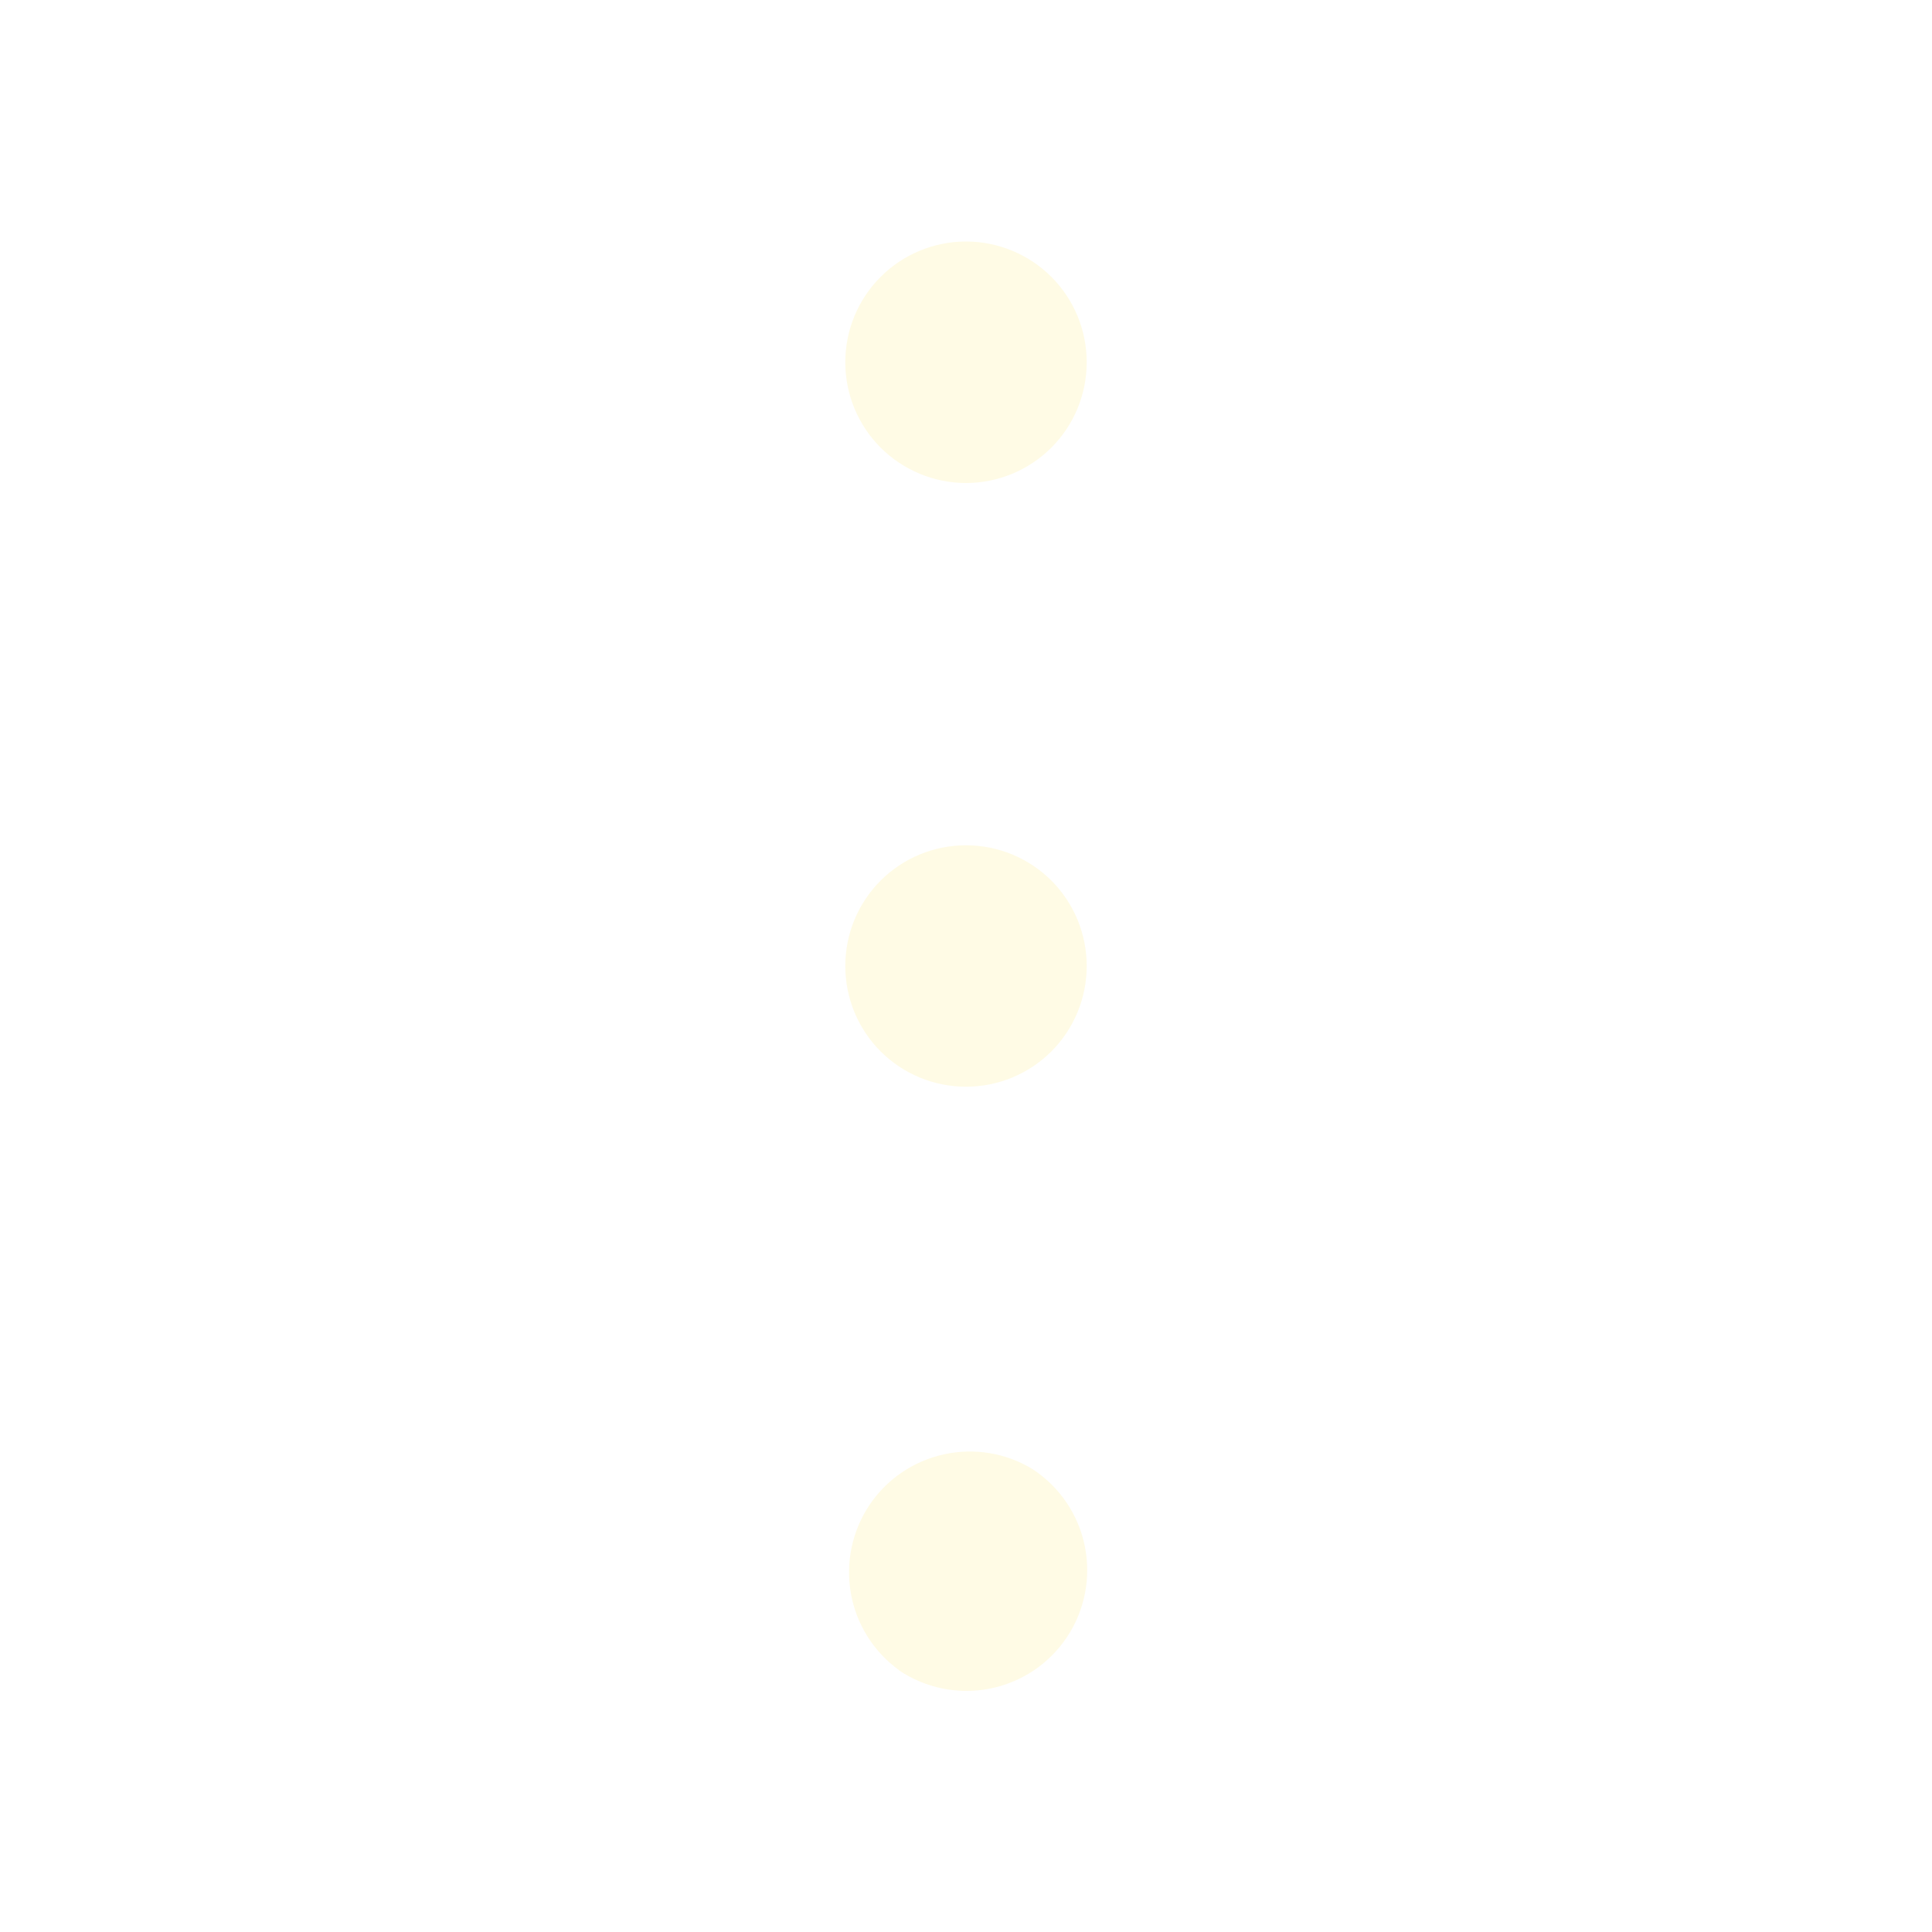
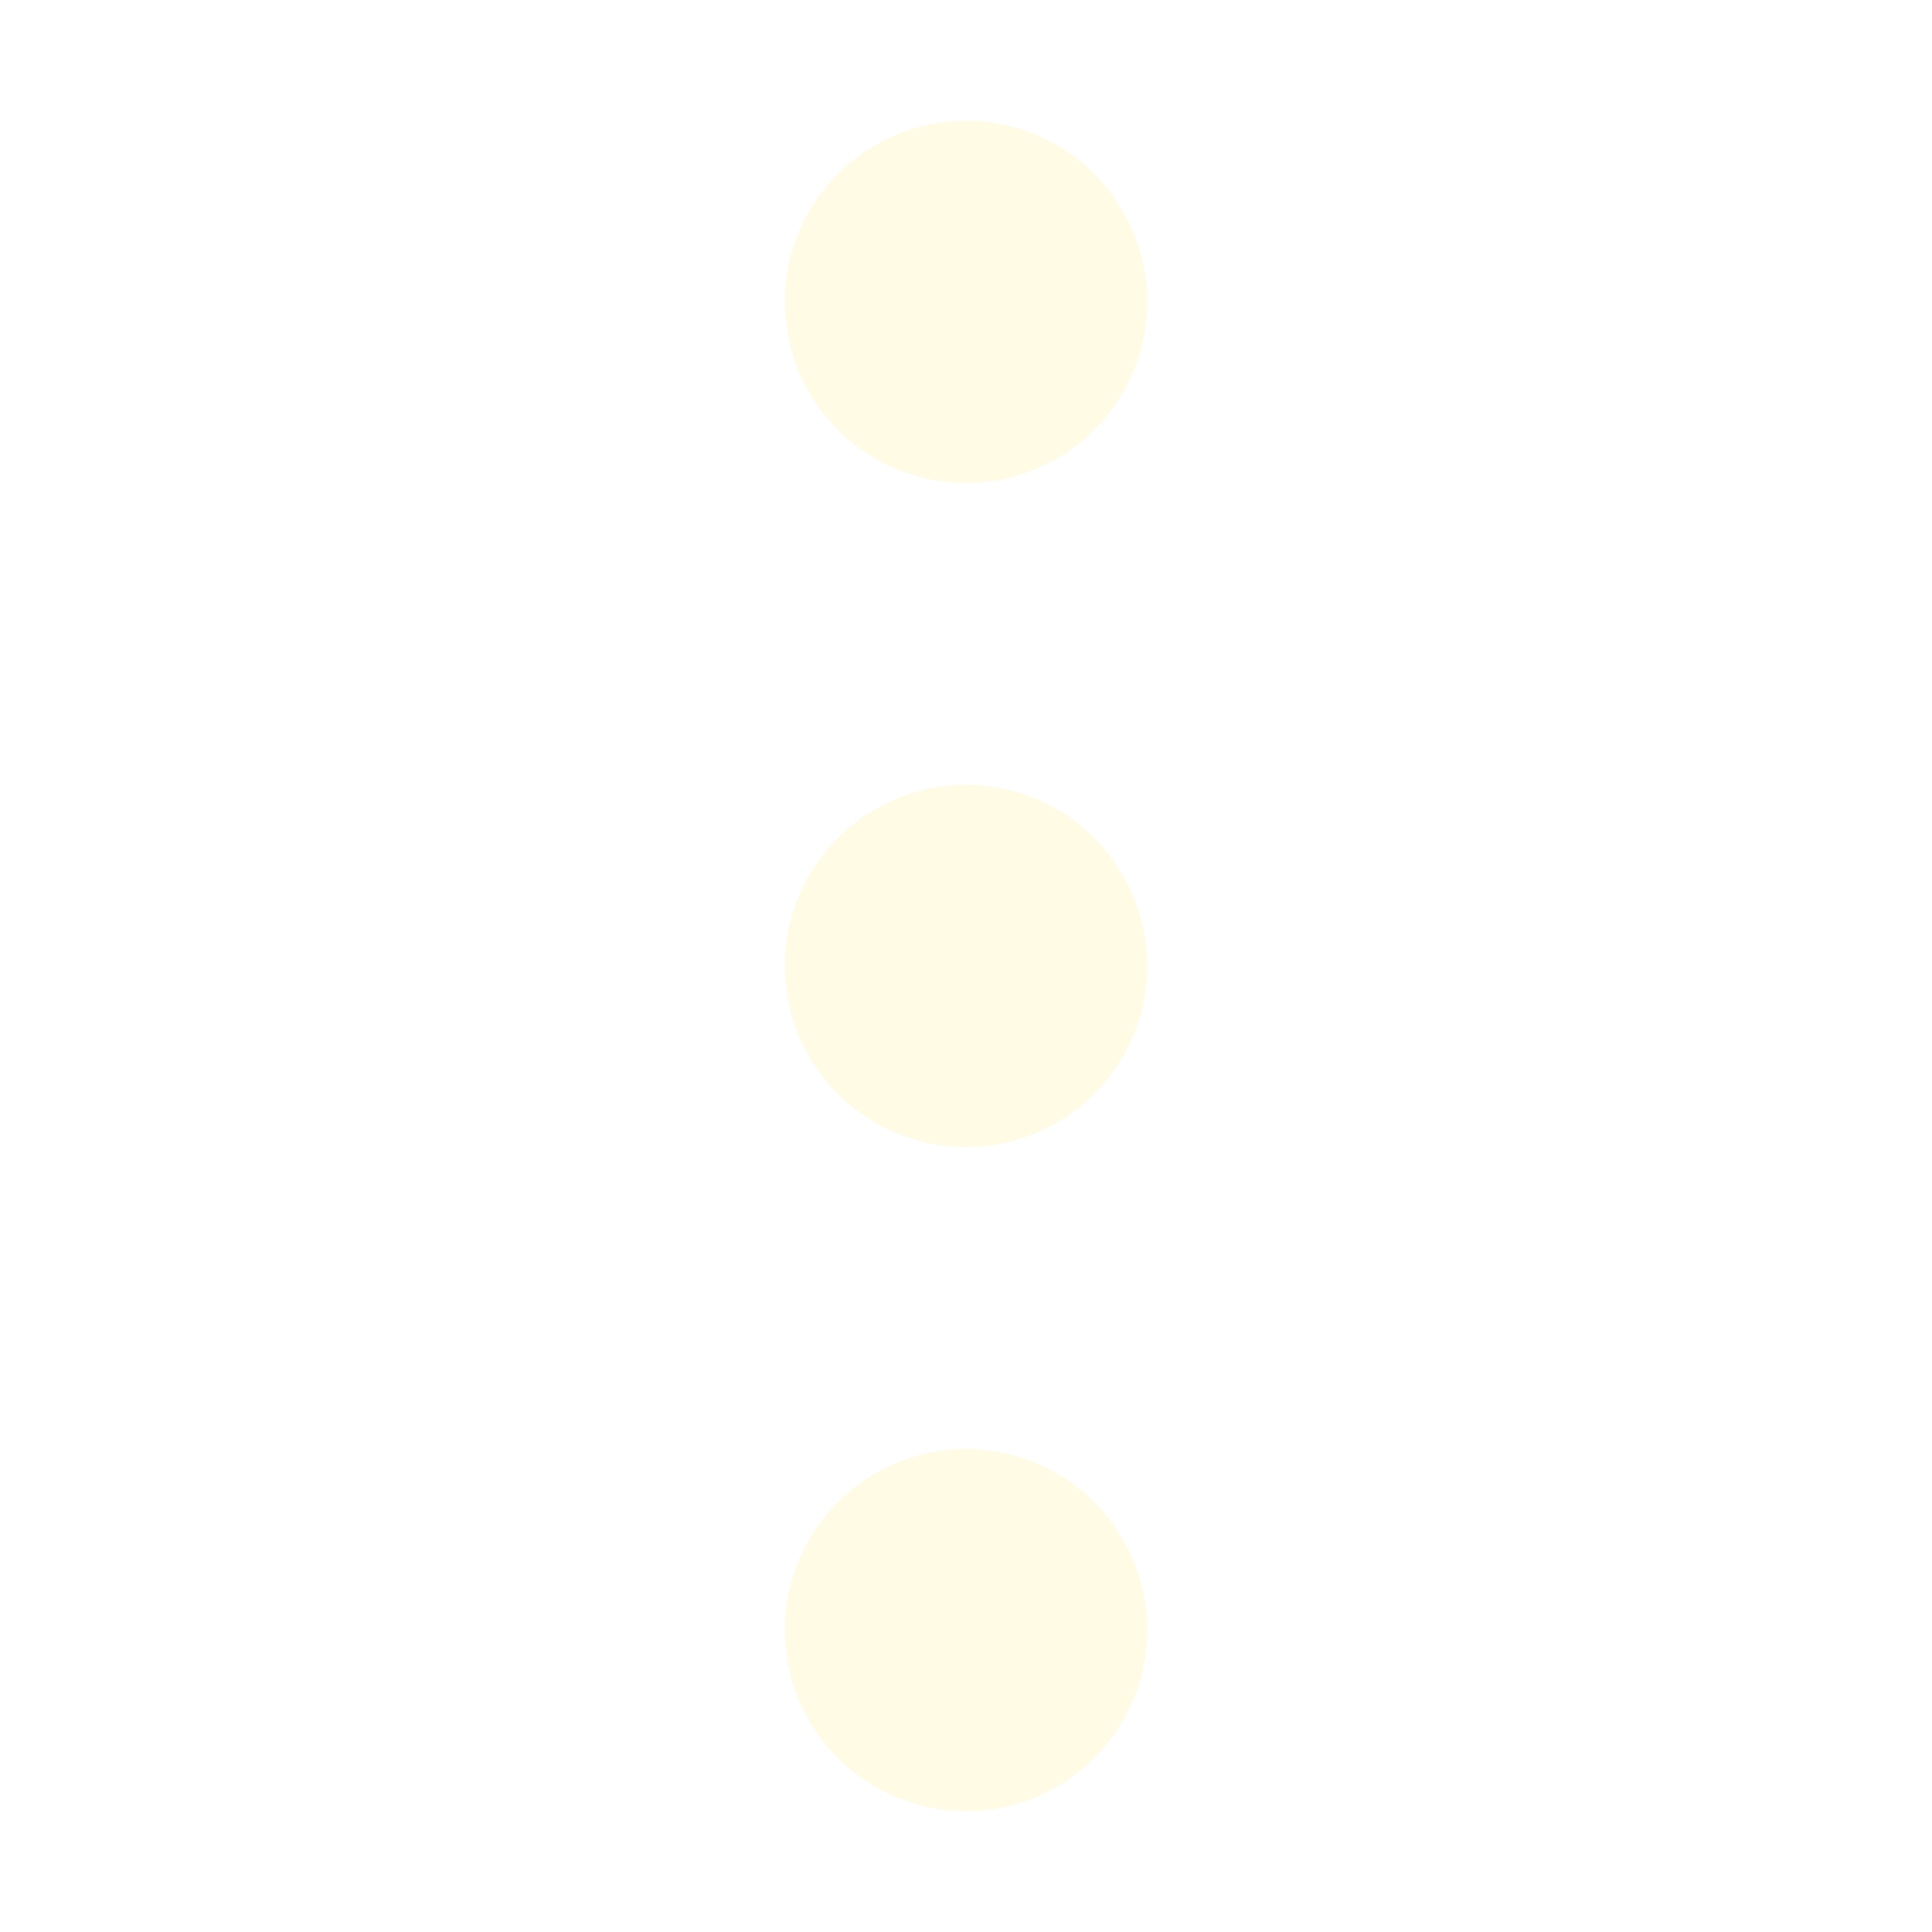
- <svg xmlns="http://www.w3.org/2000/svg" width="25" height="25" viewBox="0 0 25 25" fill="none">
-   <path fill-rule="evenodd" clip-rule="evenodd" d="M11.631 21.613C11.802 21.728 11.993 21.808 12.195 21.849C12.397 21.89 12.605 21.891 12.807 21.851C13.009 21.811 13.201 21.732 13.373 21.618C13.544 21.504 13.691 21.357 13.805 21.186C13.92 21.015 13.999 20.823 14.039 20.62C14.079 20.419 14.078 20.211 14.038 20.009C13.997 19.807 13.917 19.615 13.802 19.445C13.687 19.274 13.539 19.128 13.367 19.014C13.023 18.802 12.61 18.732 12.215 18.819C11.82 18.905 11.474 19.141 11.249 19.477C11.025 19.814 10.94 20.224 11.011 20.621C11.082 21.019 11.305 21.374 11.633 21.611L11.631 21.613ZM12.5 14.062C12.086 14.062 11.688 13.898 11.395 13.605C11.102 13.312 10.938 12.914 10.938 12.5C10.938 12.086 11.102 11.688 11.395 11.395C11.688 11.102 12.086 10.938 12.5 10.938C12.914 10.938 13.312 11.102 13.605 11.395C13.898 11.688 14.062 12.086 14.062 12.5C14.062 12.914 13.898 13.312 13.605 13.605C13.312 13.898 12.914 14.062 12.5 14.062V14.062ZM12.5 6.25C12.086 6.25 11.688 6.085 11.395 5.792C11.102 5.499 10.938 5.102 10.938 4.688C10.938 4.273 11.102 3.876 11.395 3.583C11.688 3.29 12.086 3.125 12.5 3.125C12.914 3.125 13.312 3.29 13.605 3.583C13.898 3.876 14.062 4.273 14.062 4.688C14.062 5.102 13.898 5.499 13.605 5.792C13.312 6.085 12.914 6.25 12.5 6.25V6.25Z" fill="#FFFBE5" />
+ <svg xmlns="http://www.w3.org/2000/svg" width="16" height="16" viewBox="0 0 16 16" fill="none">
+   <path d="M8 3.25C8.414 3.25 8.75 2.914 8.75 2.5C8.75 2.086 8.414 1.75 8 1.75C7.586 1.75 7.25 2.086 7.25 2.5C7.25 2.914 7.586 3.25 8 3.25Z" stroke="#FFFBE5" stroke-width="1.5" stroke-linecap="round" stroke-linejoin="round" />
+   <path d="M8 8.75C8.414 8.75 8.75 8.414 8.75 8C8.75 7.586 8.414 7.25 8 7.25C7.586 7.25 7.25 7.586 7.25 8C7.25 8.414 7.586 8.75 8 8.75Z" stroke="#FFFBE5" stroke-width="1.5" stroke-linecap="round" stroke-linejoin="round" />
+   <path d="M8 14.25C8.414 14.25 8.75 13.914 8.75 13.5C8.75 13.086 8.414 12.75 8 12.75C7.586 12.75 7.25 13.086 7.25 13.5C7.25 13.914 7.586 14.25 8 14.25Z" stroke="#FFFBE5" stroke-width="1.5" stroke-linecap="round" stroke-linejoin="round" />
</svg>
